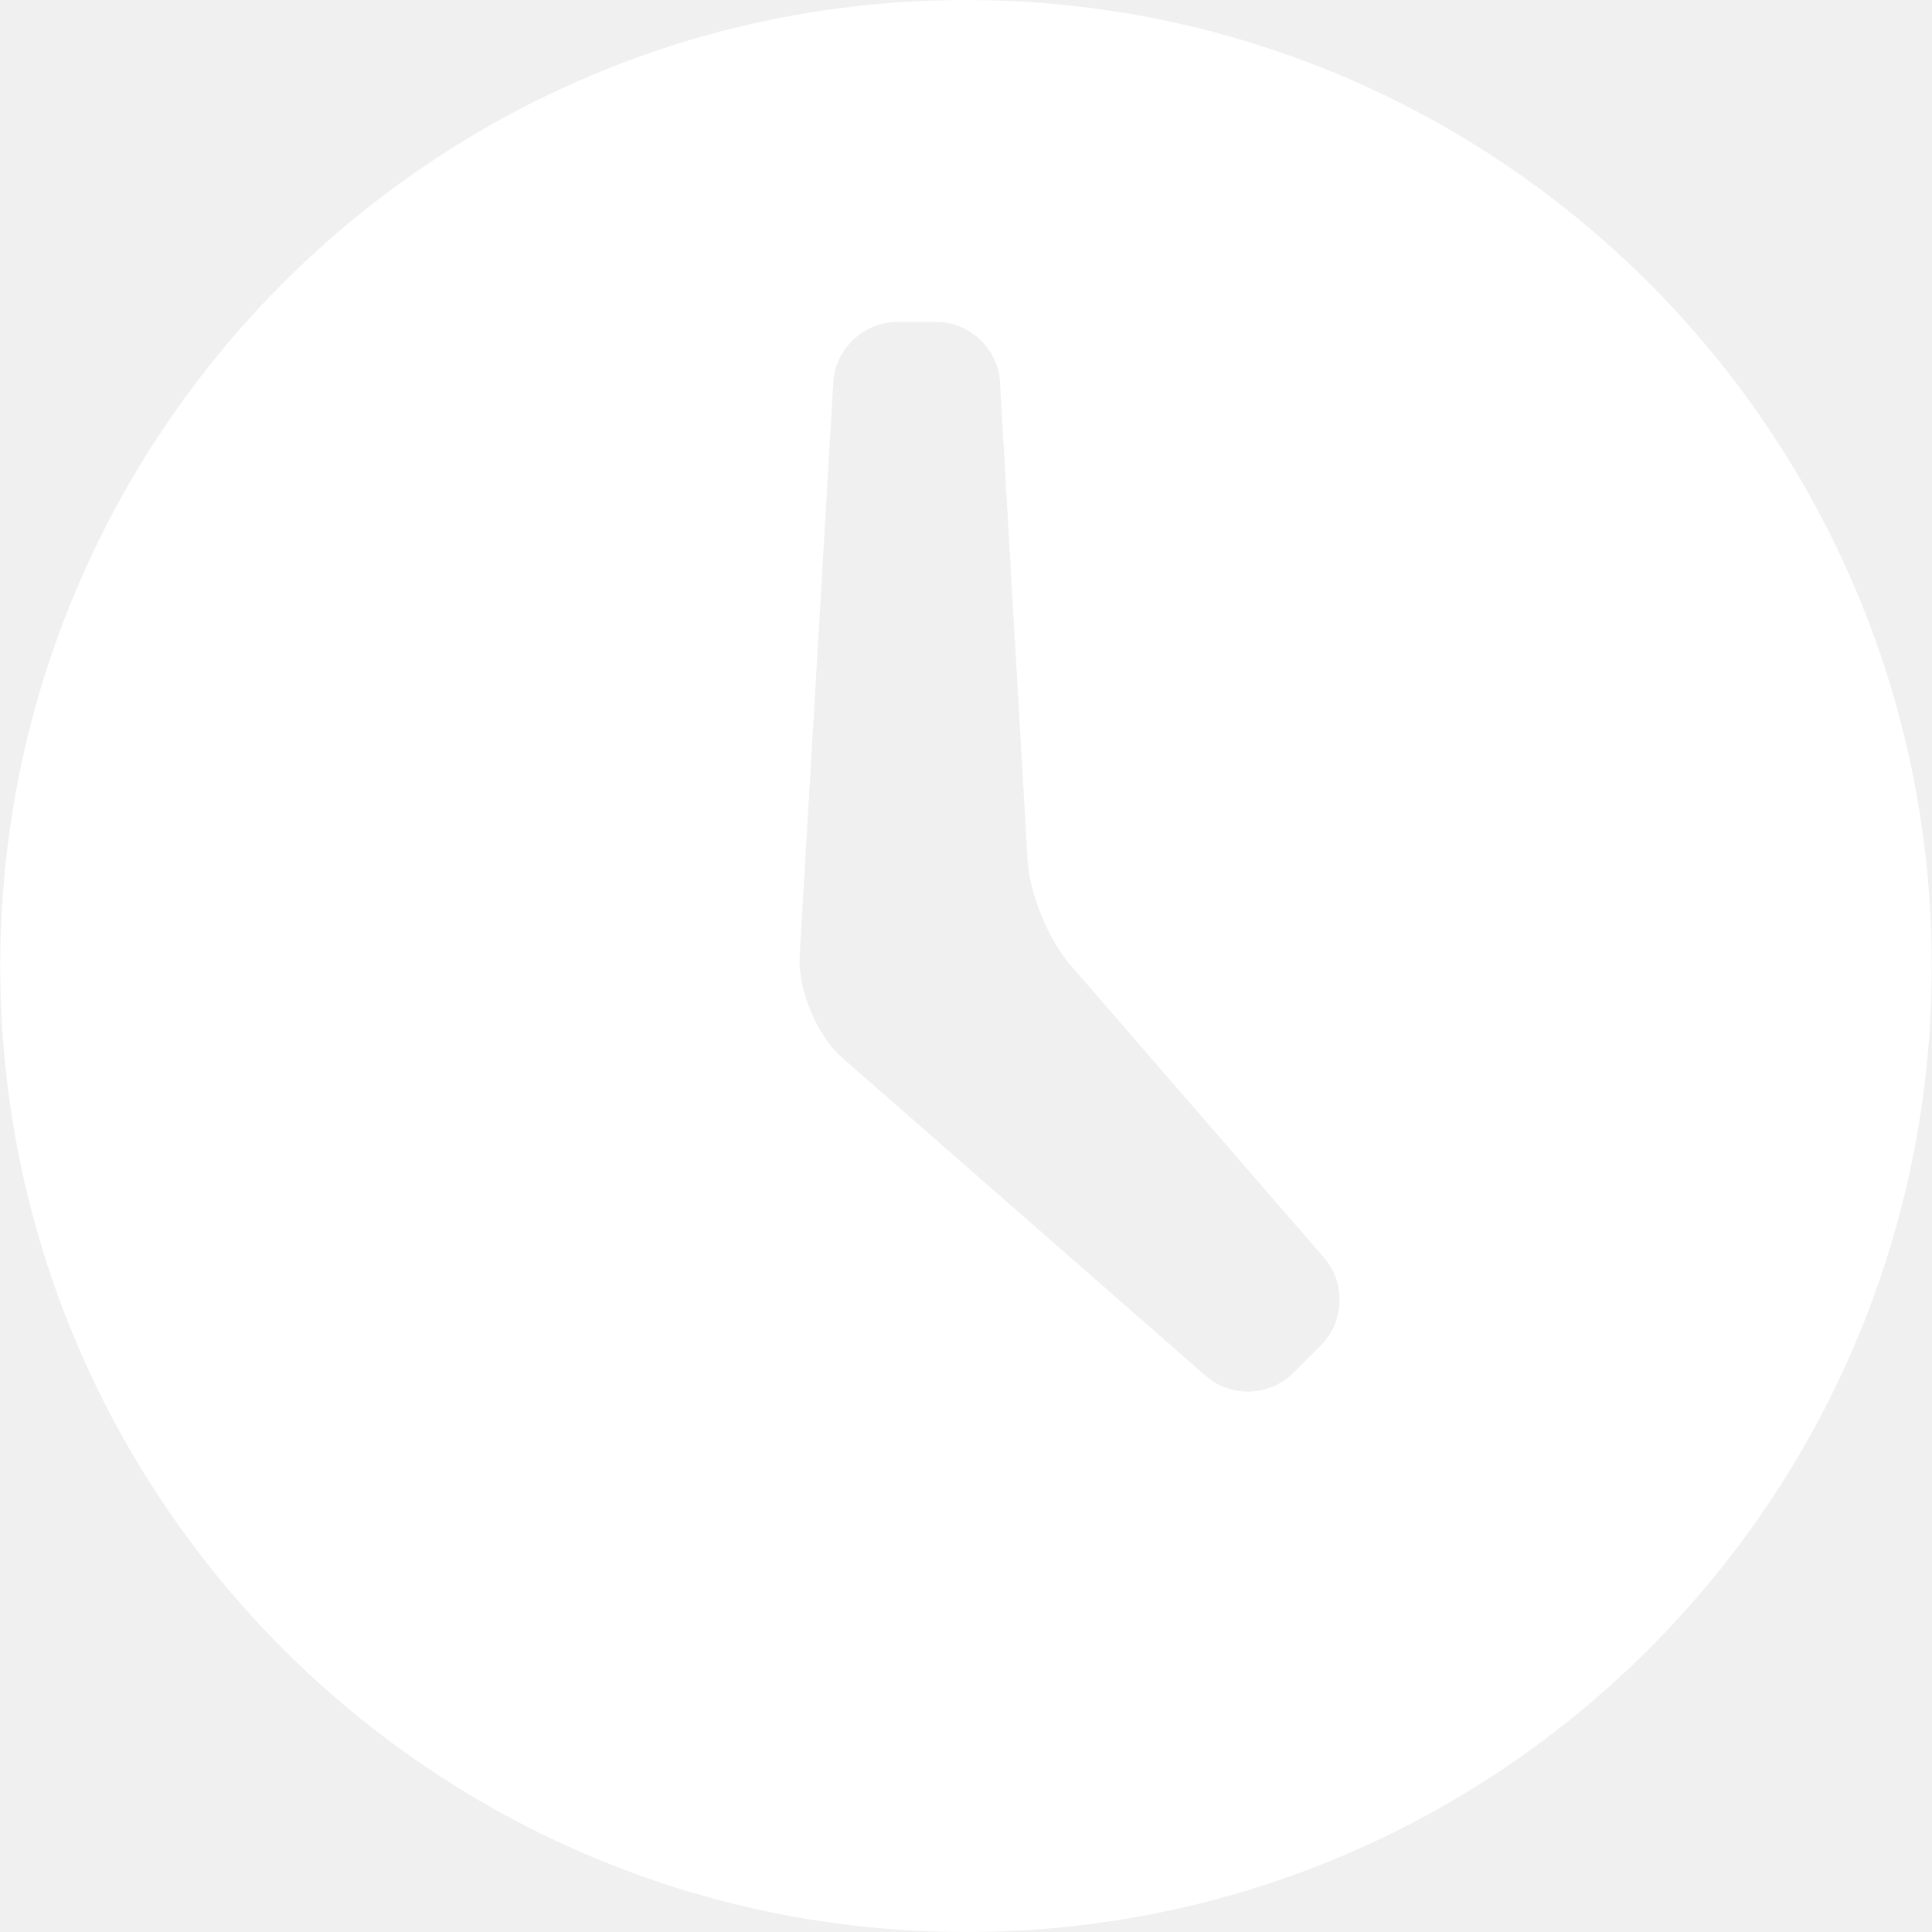
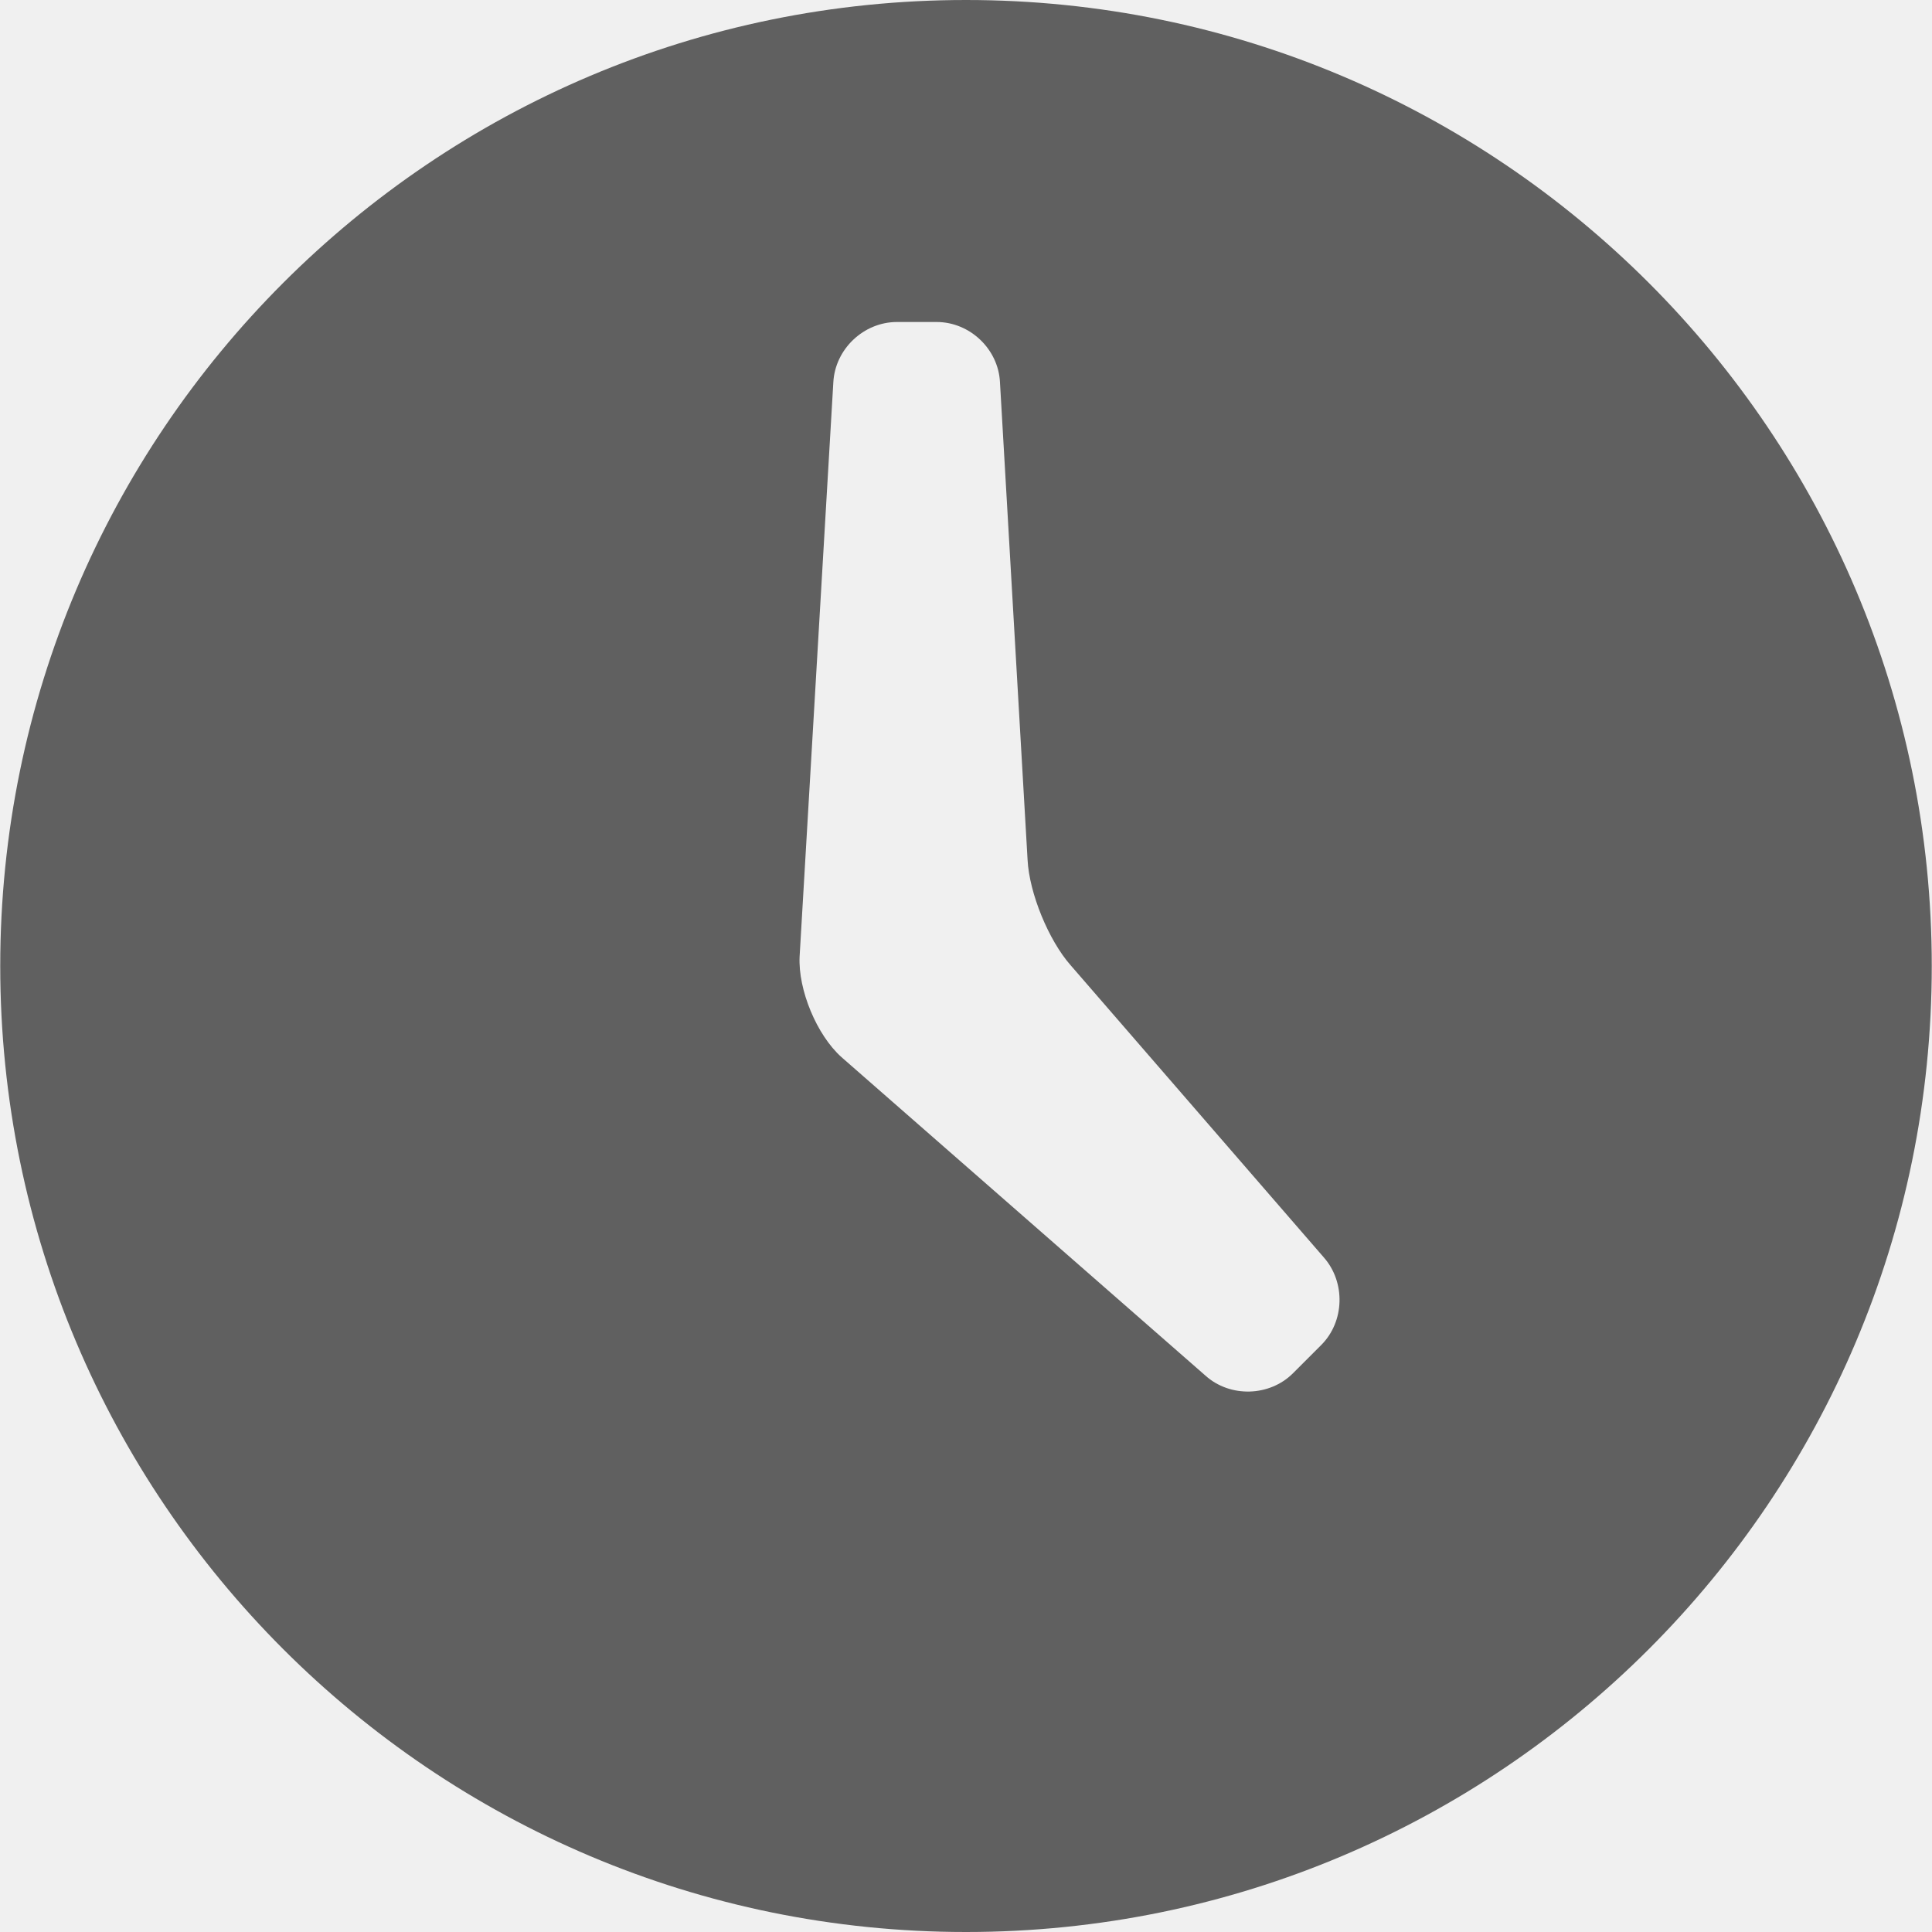
<svg xmlns="http://www.w3.org/2000/svg" enable-background="new 0 0 24 24" height="24px" id="Layer_1" version="1.1" viewBox="0 0 24 24" width="24px" xml:space="preserve">
  <g>
    <g>
-       <path clip-rule="evenodd" d="M12,0C5.375,0,0.003,5.373,0.003,12c0,6.627,5.372,12,11.997,12    c6.626,0,11.997-5.373,11.997-12C23.997,5.373,18.626,0,12,0z M16.412,16.709l-0.35,0.35c-0.291,0.291-0.782,0.305-1.088,0.029    l-4.52-3.955c-0.308-0.275-0.541-0.838-0.521-1.25l0.419-7.134C10.374,4.336,10.729,4,11.142,4h0.493    c0.413,0,0.767,0.336,0.787,0.748l0.343,5.934c0.021,0.413,0.262,1,0.535,1.309l3.144,3.628    C16.717,15.928,16.704,16.418,16.412,16.709z" fill-rule="evenodd" fill="#ffffff" />
+       <path clip-rule="evenodd" d="M12,0C5.375,0,0.003,5.373,0.003,12c0,6.627,5.372,12,11.997,12    c6.626,0,11.997-5.373,11.997-12C23.997,5.373,18.626,0,12,0z M16.412,16.709l-0.35,0.35c-0.291,0.291-0.782,0.305-1.088,0.029    l-4.52-3.955c-0.308-0.275-0.541-0.838-0.521-1.25l0.419-7.134C10.374,4.336,10.729,4,11.142,4h0.493    c0.413,0,0.767,0.336,0.787,0.748l0.343,5.934c0.021,0.413,0.262,1,0.535,1.309l3.144,3.628    C16.717,15.928,16.704,16.418,16.412,16.709z" fill-rule="evenodd" fill="#606060" />
    </g>
  </g>
</svg>
